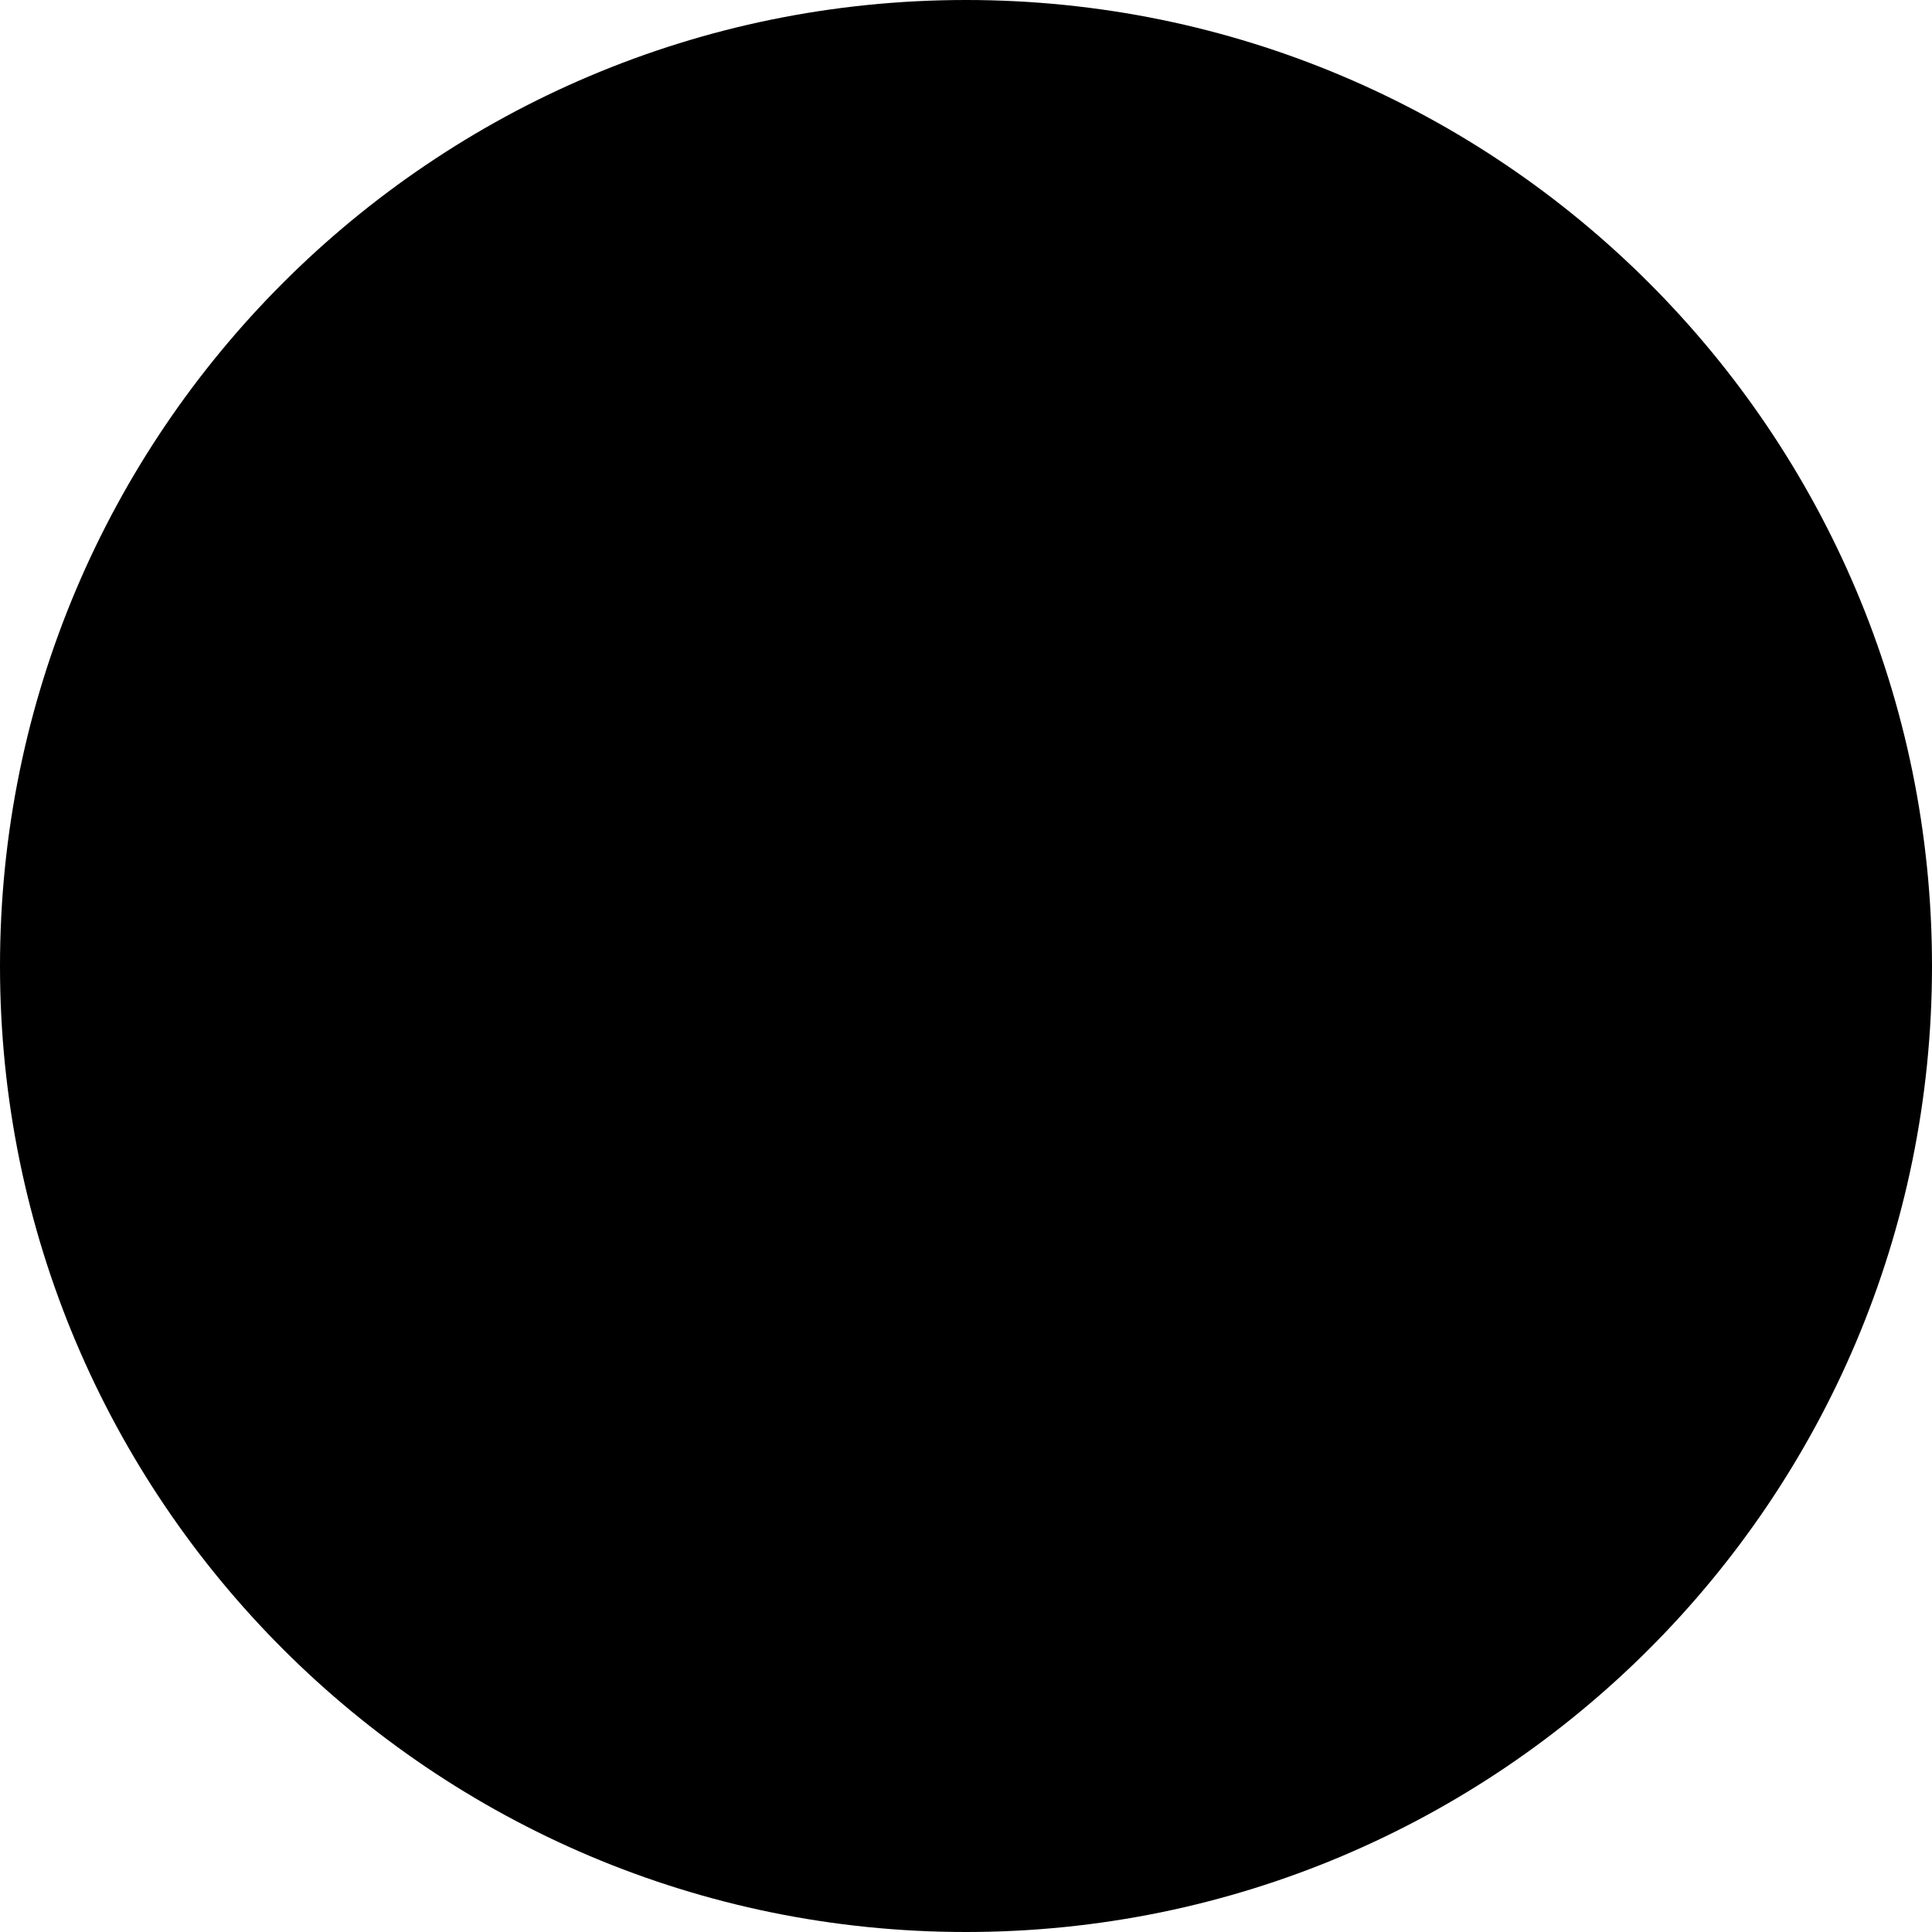
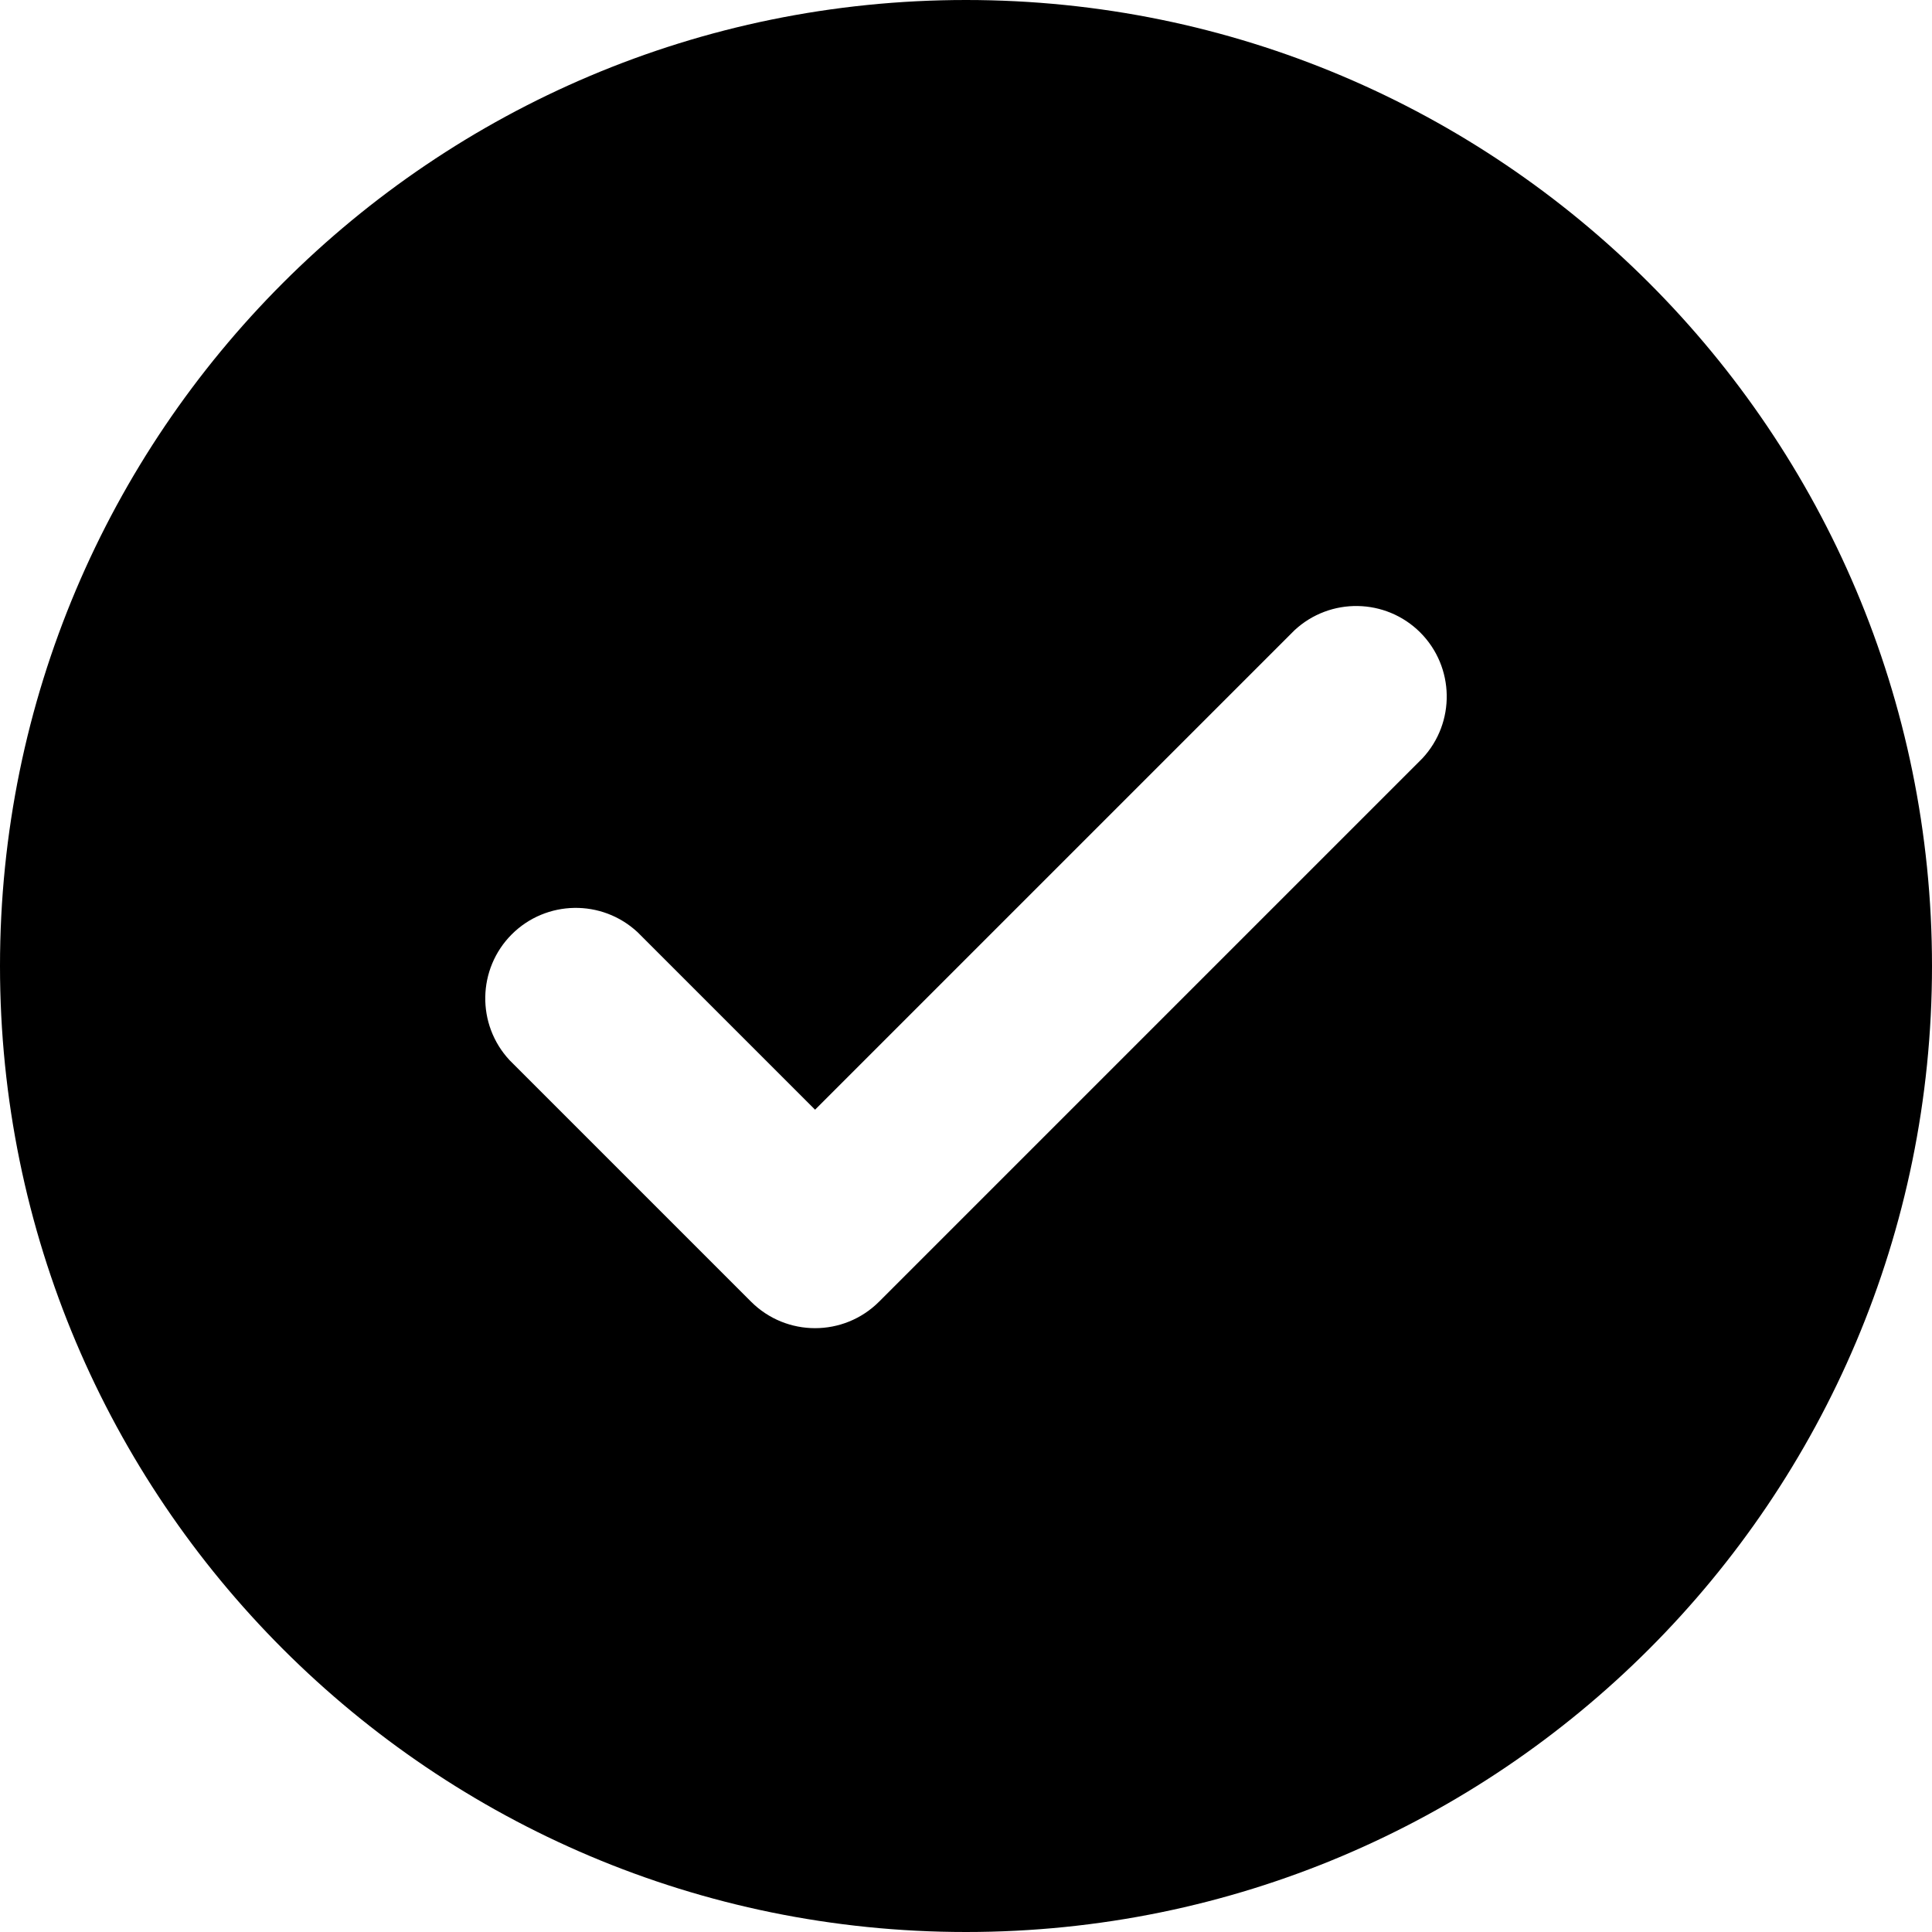
<svg xmlns="http://www.w3.org/2000/svg" width="16" height="16" viewBox="0 0 16 16">
-   <path d="M8 16A8 8 0 1 0 8 0a8 8 0 0 0 0 16Zm3.78-9.72a.751.751 0 0 0-.018-1.042.751.751 0 0 0-1.042-.018L6.75 9.19 5.28 7.72a.751.751 0 0 0-1.042.018.751.751 0 0 0-.018 1.042l2 2a.75.75 0 0 0 1.06 0Z" />
+   <path fill-rule="evenodd" d="M8 16A8 8 0 1 0 8 0a8 8 0 0 0 0 16Zm3.78-9.72a.751.751 0 0 0-.018-1.042.751.751 0 0 0-1.042-.018L6.75 9.19 5.28 7.72a.751.751 0 0 0-1.042.018.751.751 0 0 0-.018 1.042l2 2a.75.75 0 0 0 1.06 0Z" />
</svg>
